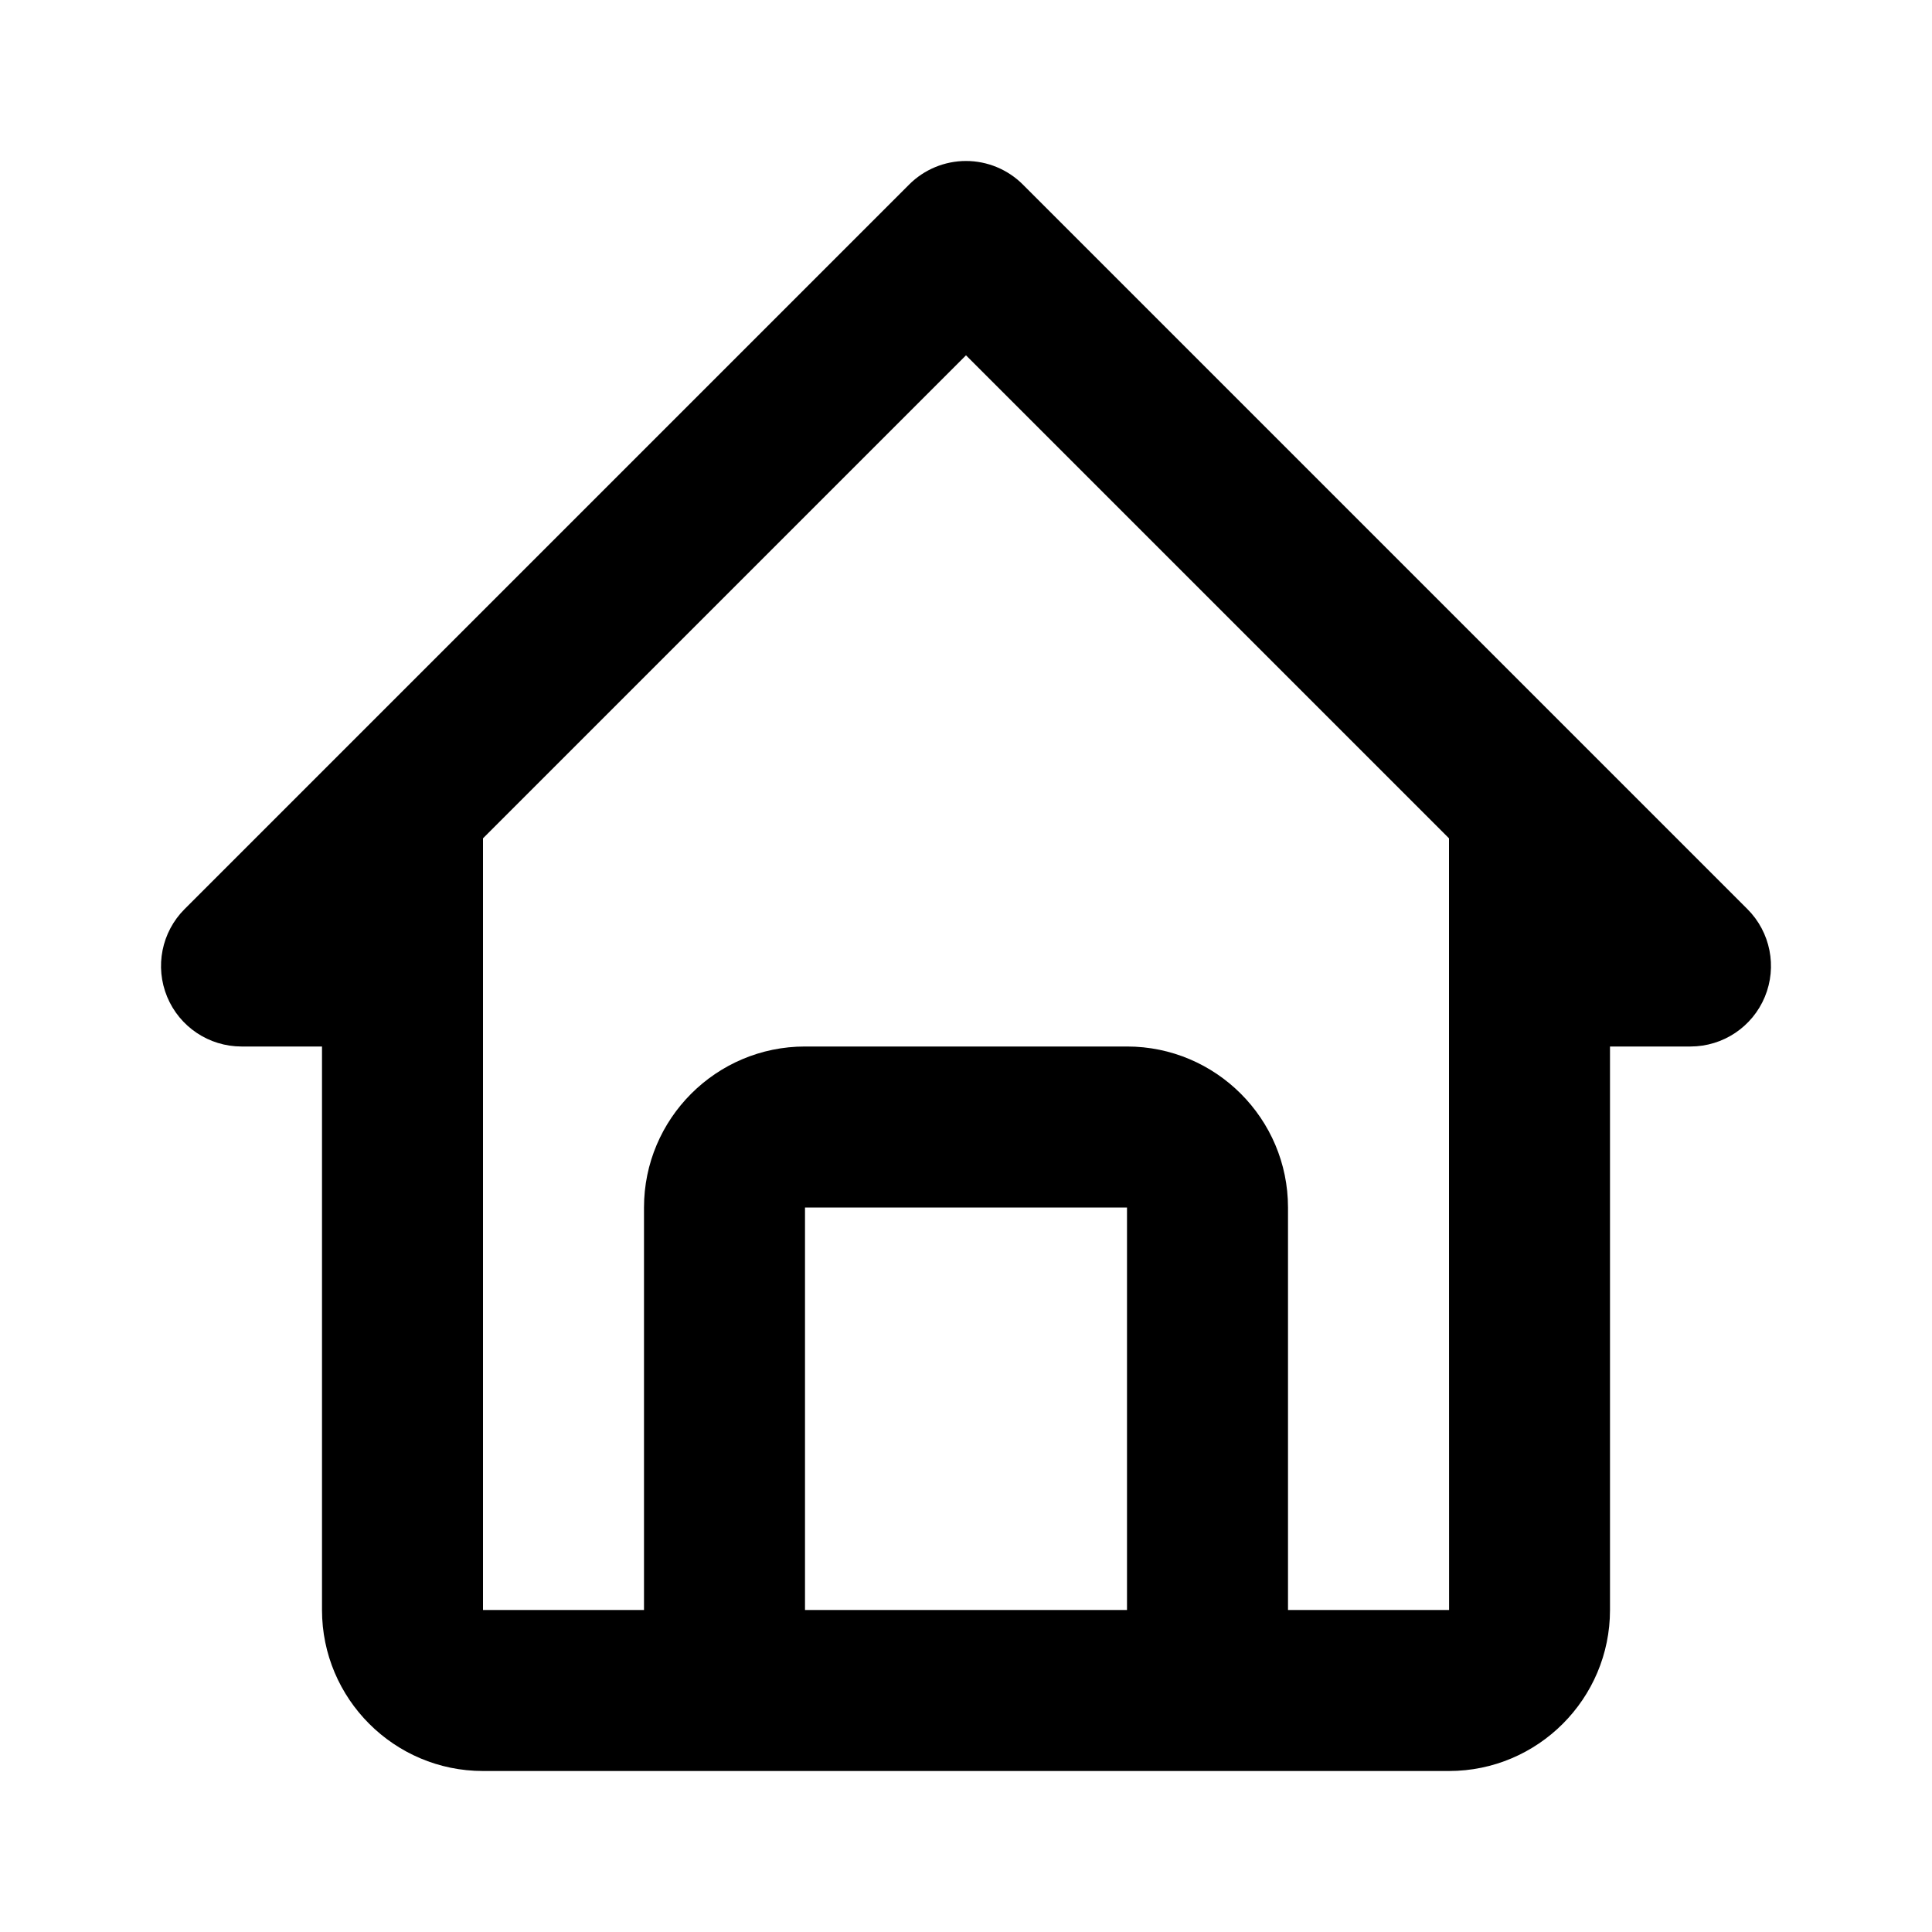
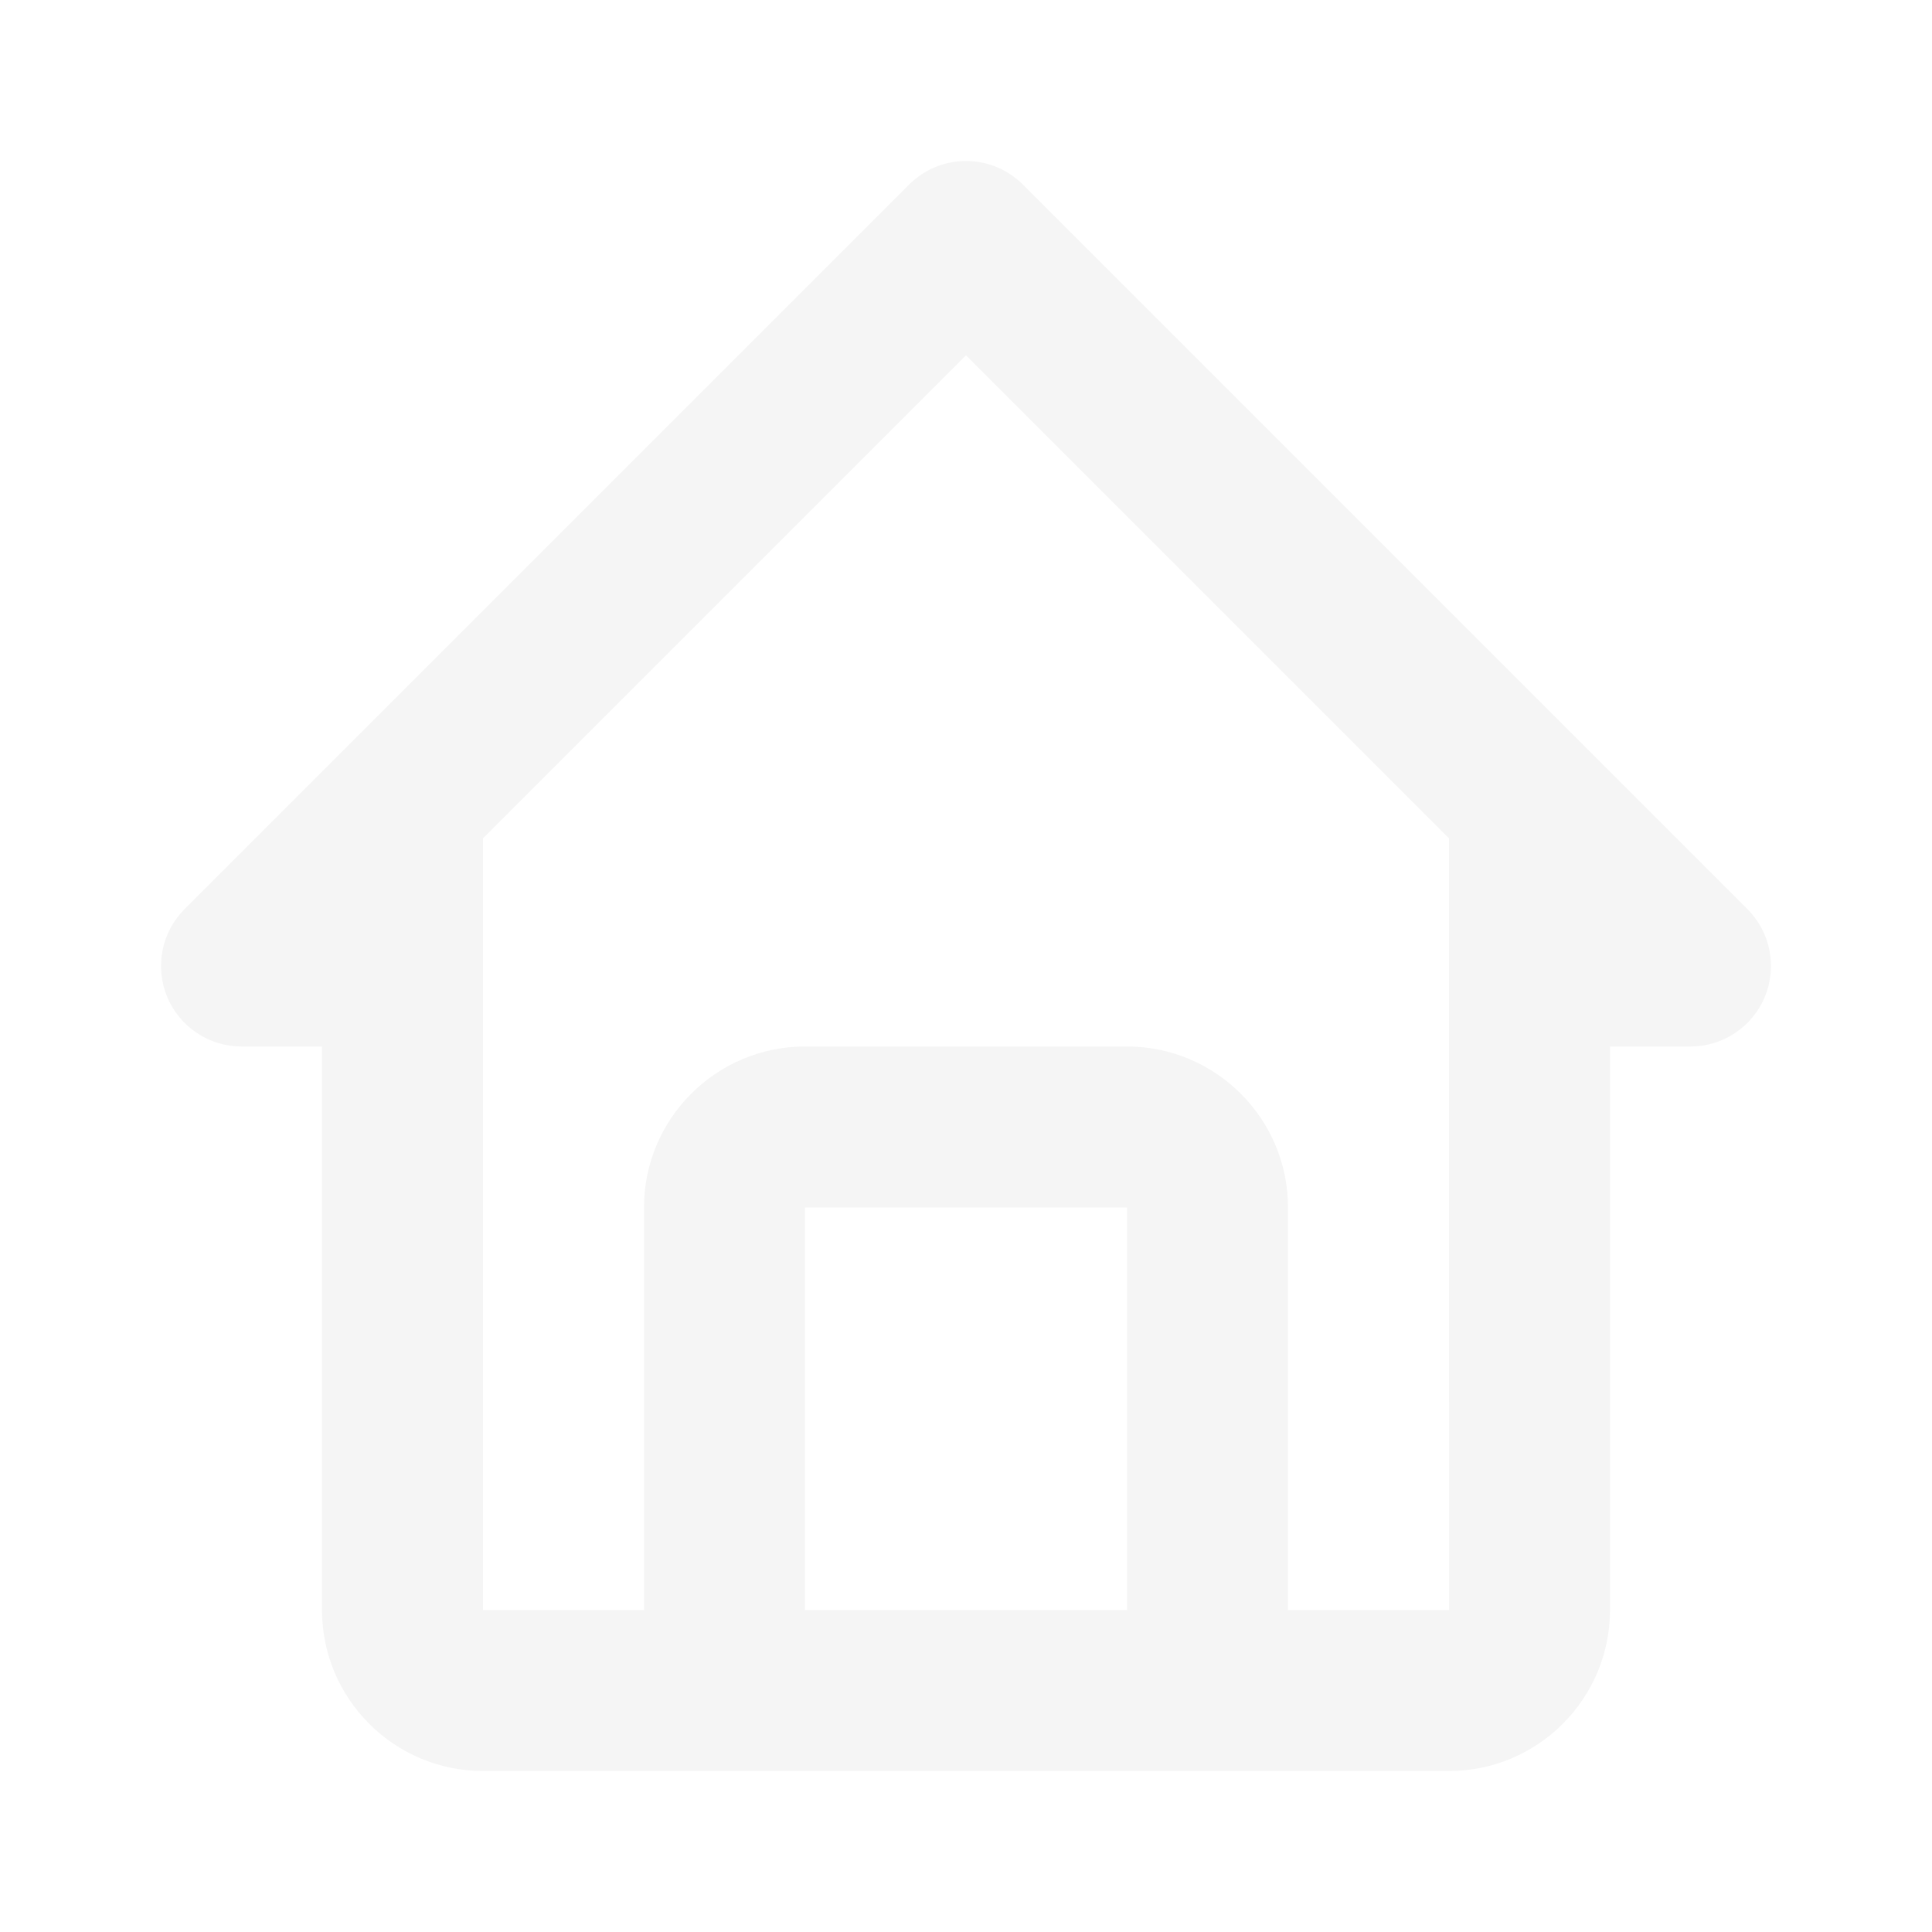
- <svg xmlns="http://www.w3.org/2000/svg" width="40" height="40" viewBox="0 0 24 24" style="fill: rgba(0, 0, 0, 1);transform: ;msFilter:;">
+ <svg xmlns="http://www.w3.org/2000/svg" width="40" height="40" viewBox="0 0 24 24" style="fill:rgb(245, 245, 245);transform: ;msFilter:;">
  <path d="M3 13h1v7c0 1.103.897 2 2 2h12c1.103 0 2-.897 2-2v-7h1a1 1 0 0 0 .707-1.707l-9-9a.999.999 0 0 0-1.414 0l-9 9A1 1 0 0 0 3 13zm7 7v-5h4v5h-4zm2-15.586 6 6V15l.001 5H16v-5c0-1.103-.897-2-2-2h-4c-1.103 0-2 .897-2 2v5H6v-9.586l6-6z" />
</svg>
